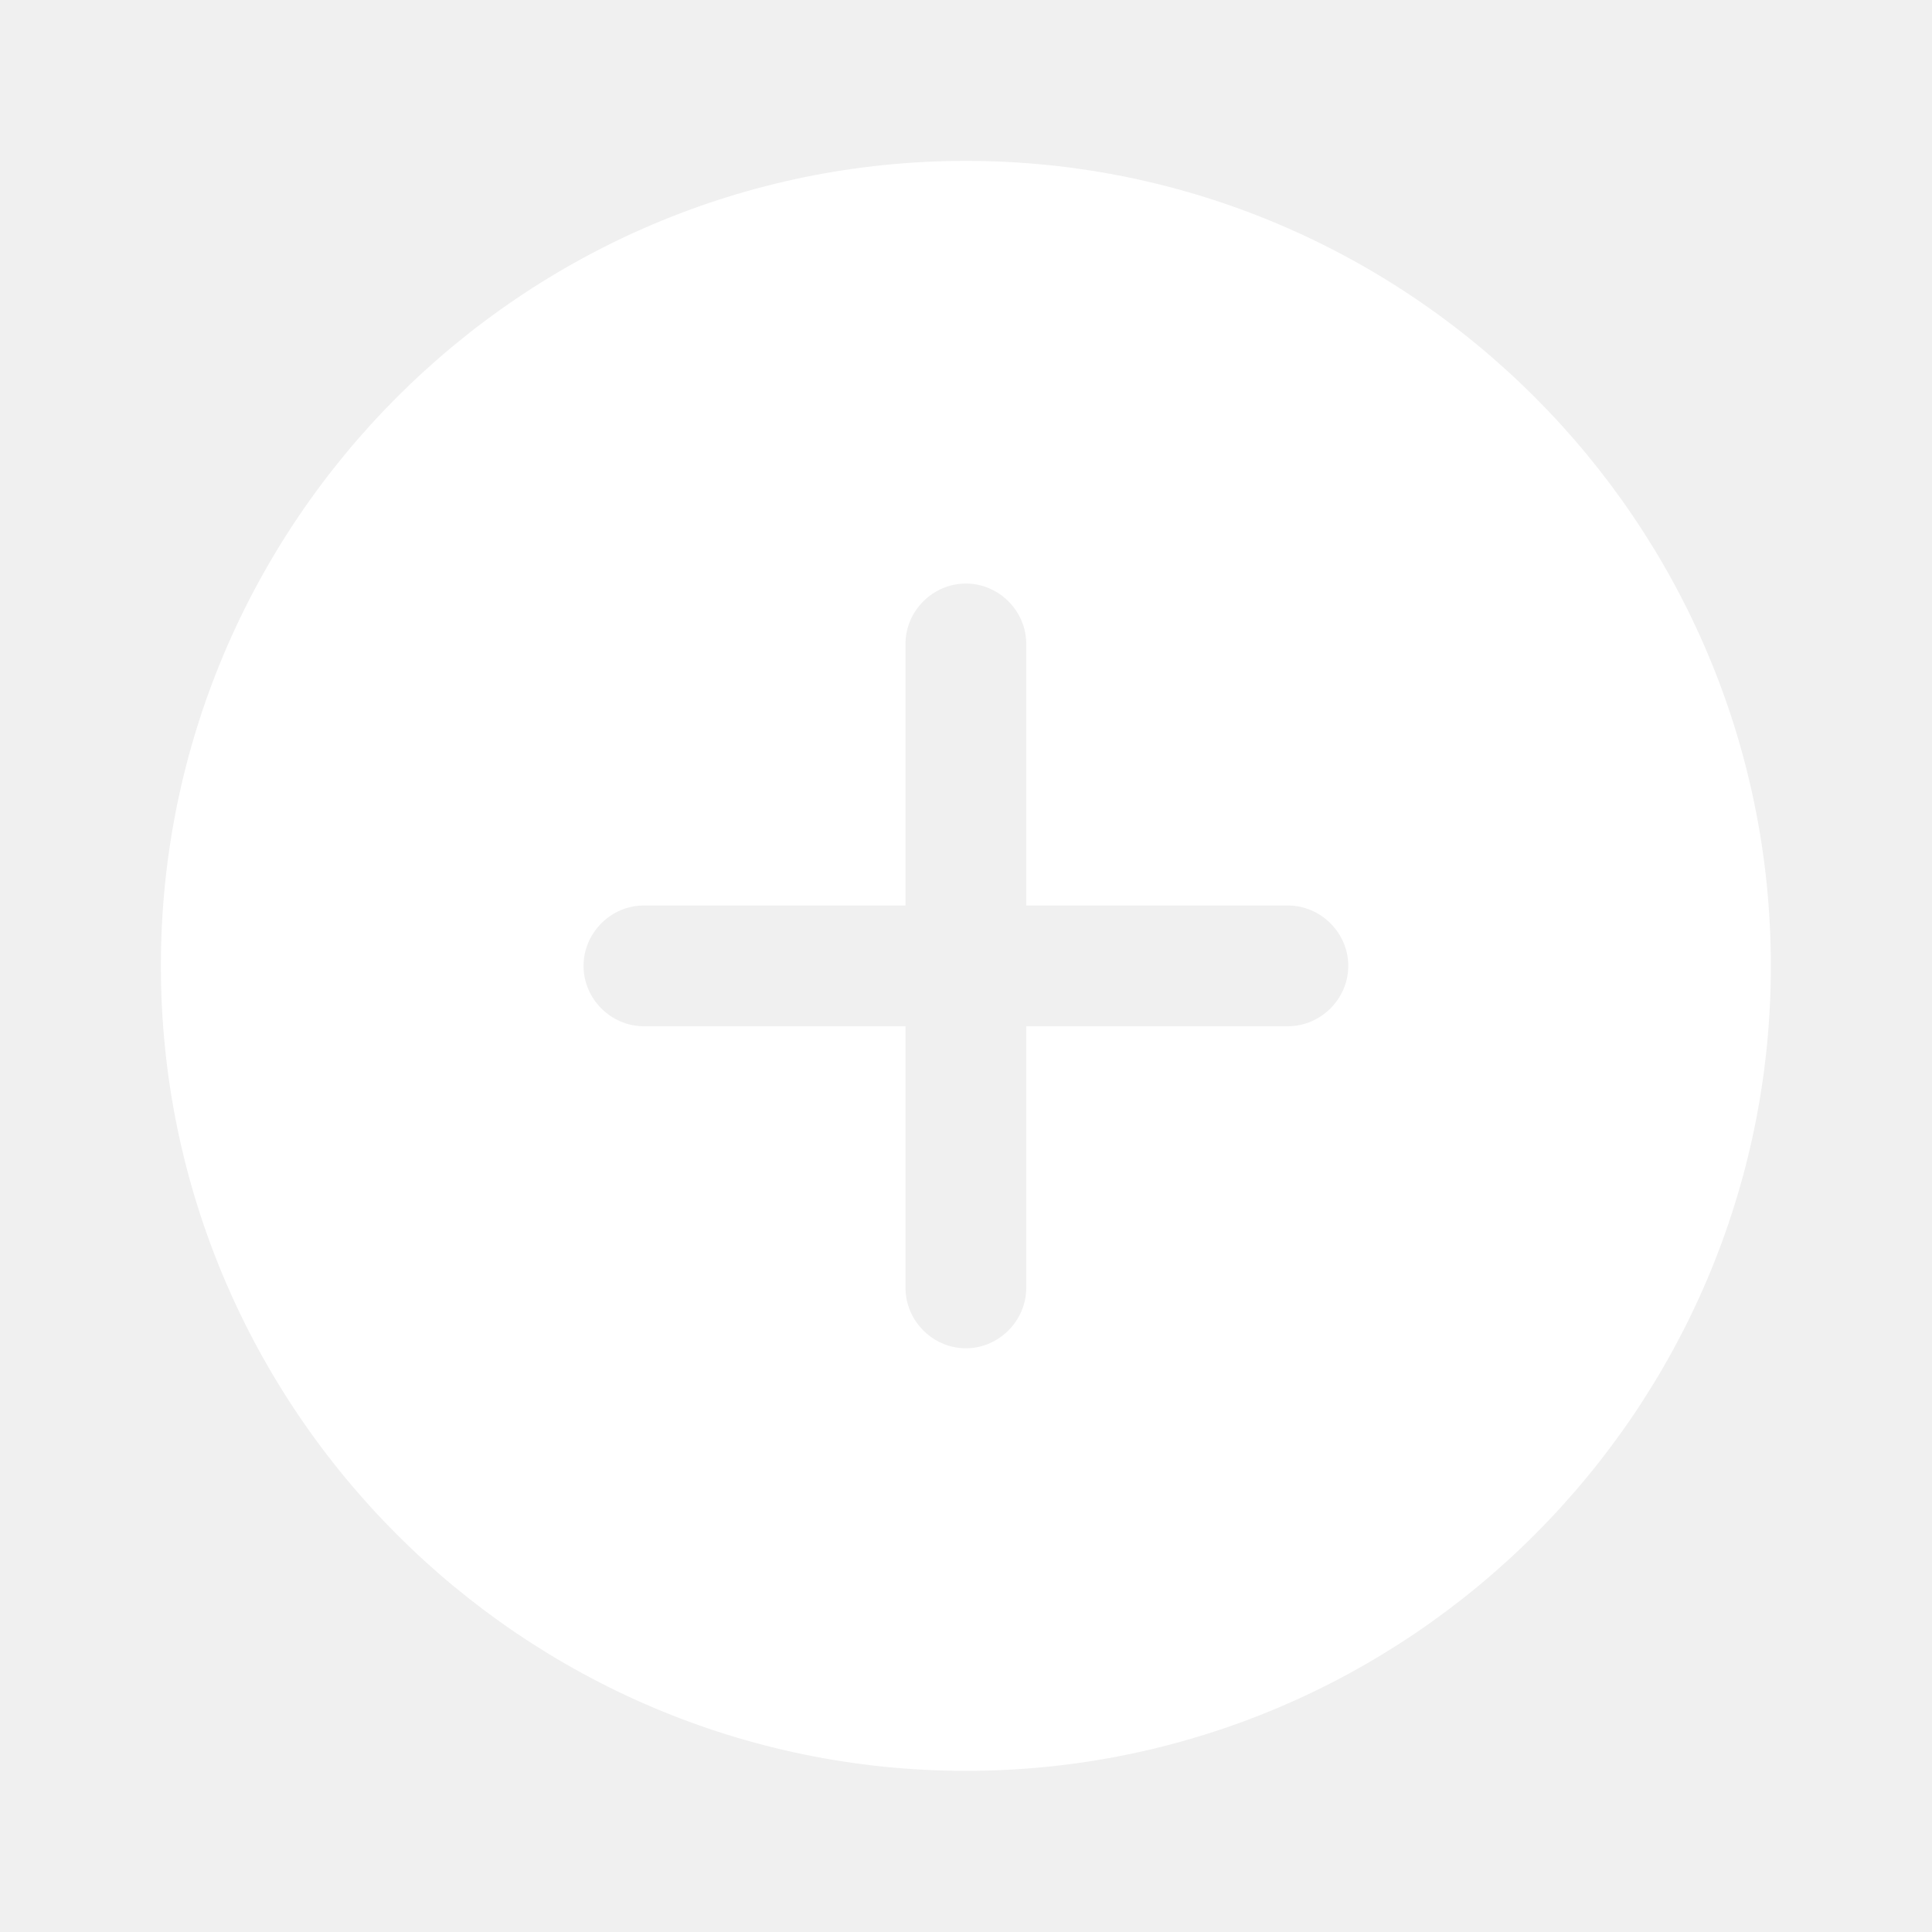
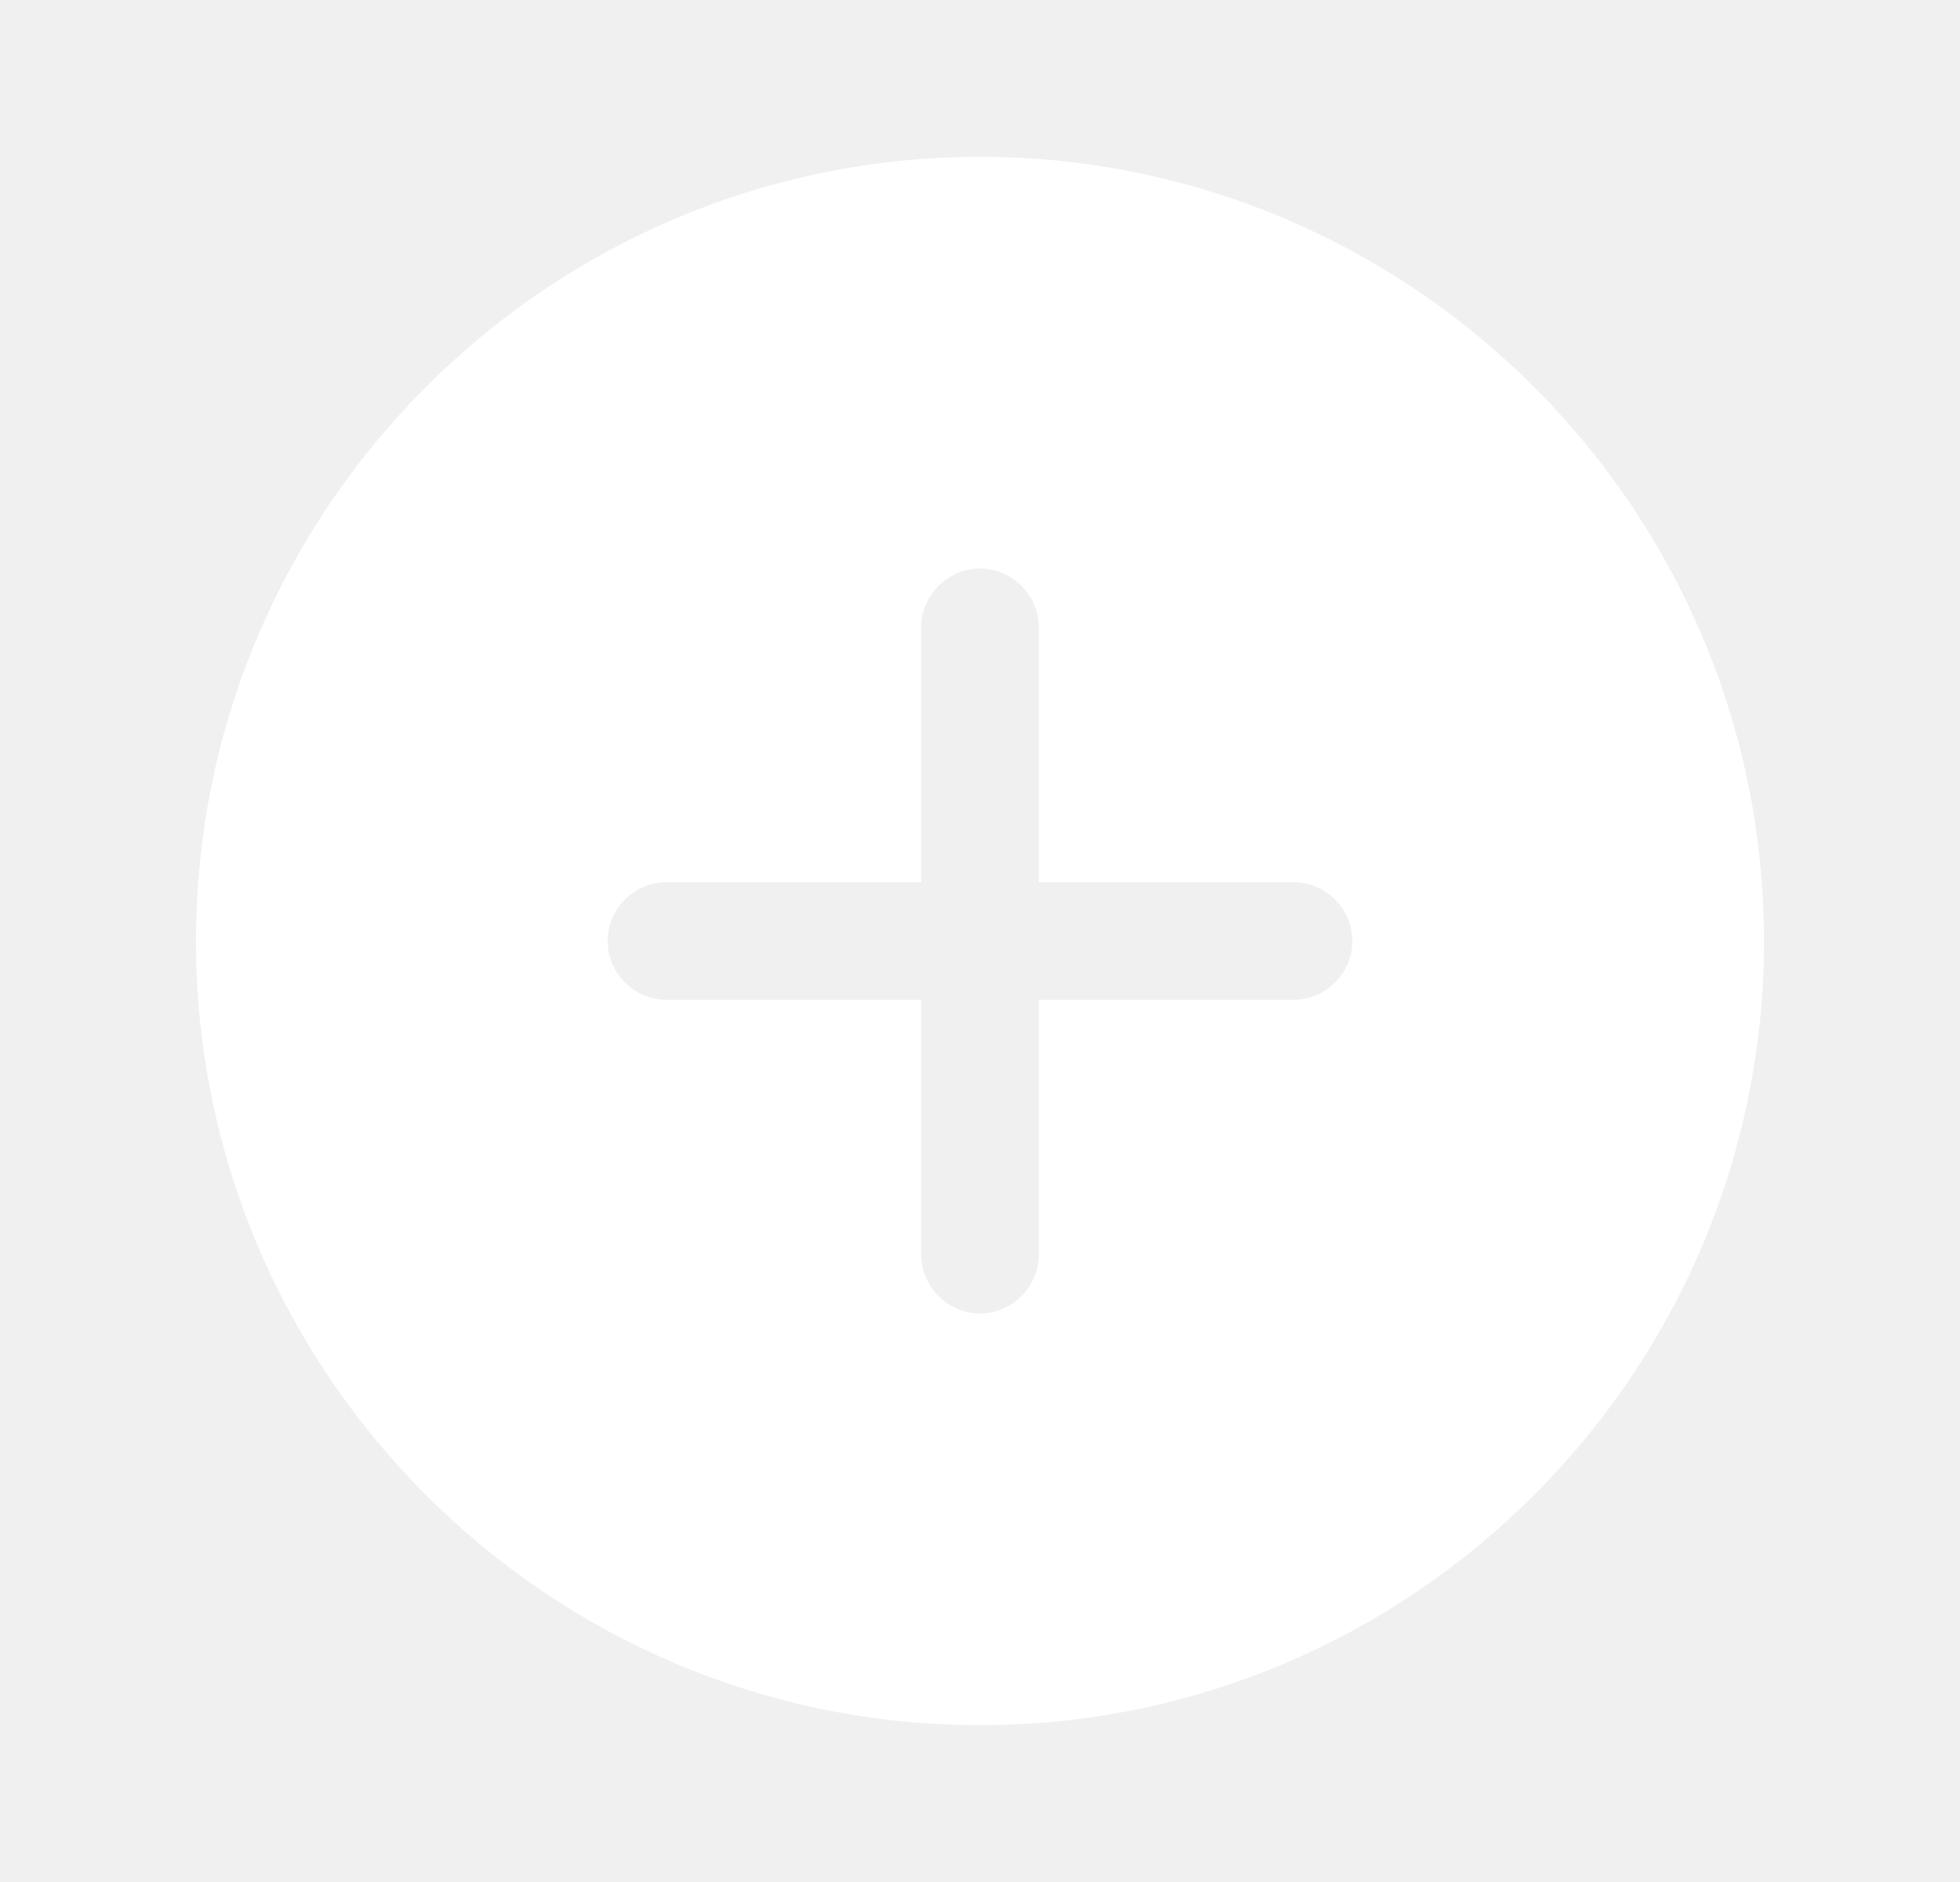
- <svg xmlns="http://www.w3.org/2000/svg" width="22" height="22" viewBox="0 0 22 22" fill="none">
-   <path d="M10.999 1.832C5.948 1.832 1.832 5.948 1.832 10.999C1.832 16.049 5.948 20.165 10.999 20.165C16.049 20.165 20.165 16.049 20.165 10.999C20.165 5.948 16.049 1.832 10.999 1.832ZM14.665 11.686H11.686V14.665C11.686 15.041 11.374 15.353 10.999 15.353C10.623 15.353 10.311 15.041 10.311 14.665V11.686H7.332C6.956 11.686 6.645 11.374 6.645 10.999C6.645 10.623 6.956 10.311 7.332 10.311H10.311V7.332C10.311 6.956 10.623 6.645 10.999 6.645C11.374 6.645 11.686 6.956 11.686 7.332V10.311H14.665C15.041 10.311 15.353 10.623 15.353 10.999C15.353 11.374 15.041 11.686 14.665 11.686Z" fill="white" />
+ <svg xmlns="http://www.w3.org/2000/svg" width="25" height="24" viewBox="0 0 25 24" fill="none">
+   <path d="M12.5 2C6.99 2 2.5 6.49 2.5 12C2.5 17.51 6.99 22 12.5 22C18.01 22 22.5 17.51 22.5 12C22.5 6.49 18.01 2 12.5 2ZM16.5 12.75H13.25V16C13.25 16.41 12.91 16.75 12.5 16.75C12.09 16.75 11.75 16.41 11.75 16V12.75H8.5C8.09 12.75 7.75 12.41 7.75 12C7.75 11.59 8.09 11.25 8.5 11.25H11.75V8C11.75 7.59 12.09 7.25 12.5 7.25C12.91 7.25 13.25 7.59 13.25 8V11.25H16.5C16.91 11.25 17.25 11.59 17.25 12C17.25 12.41 16.91 12.75 16.5 12.75Z" fill="white" />
</svg>
